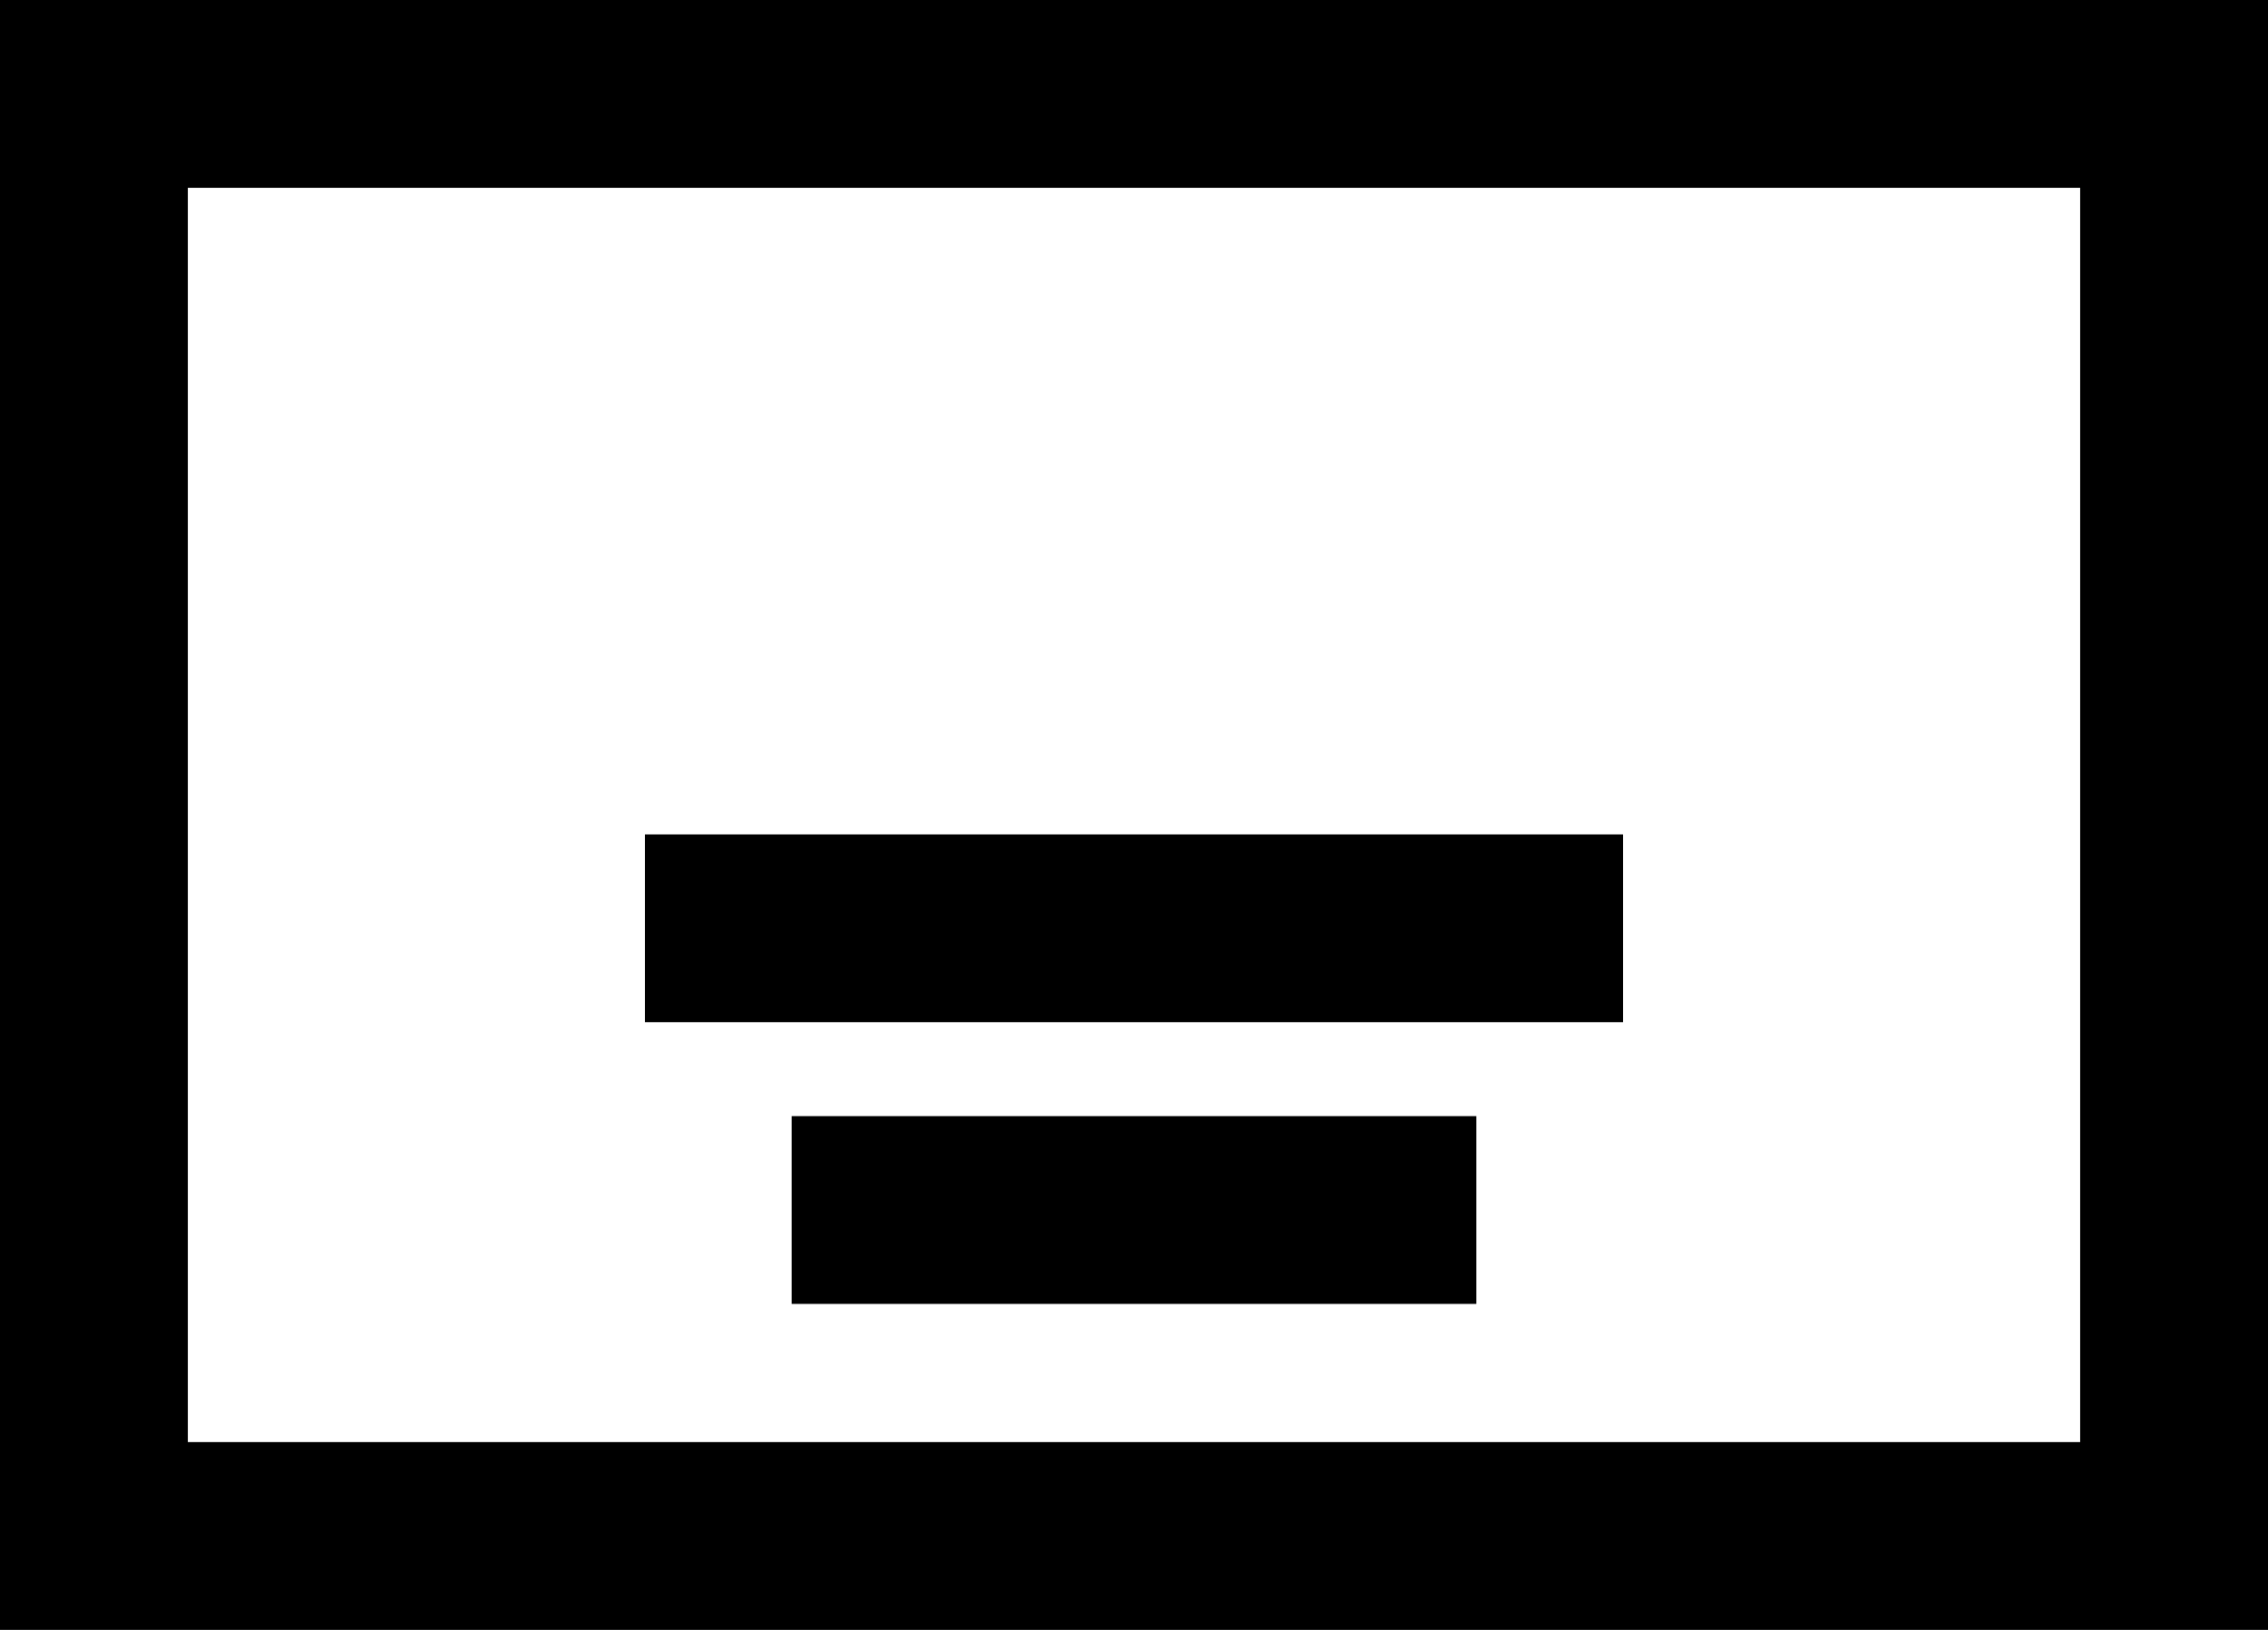
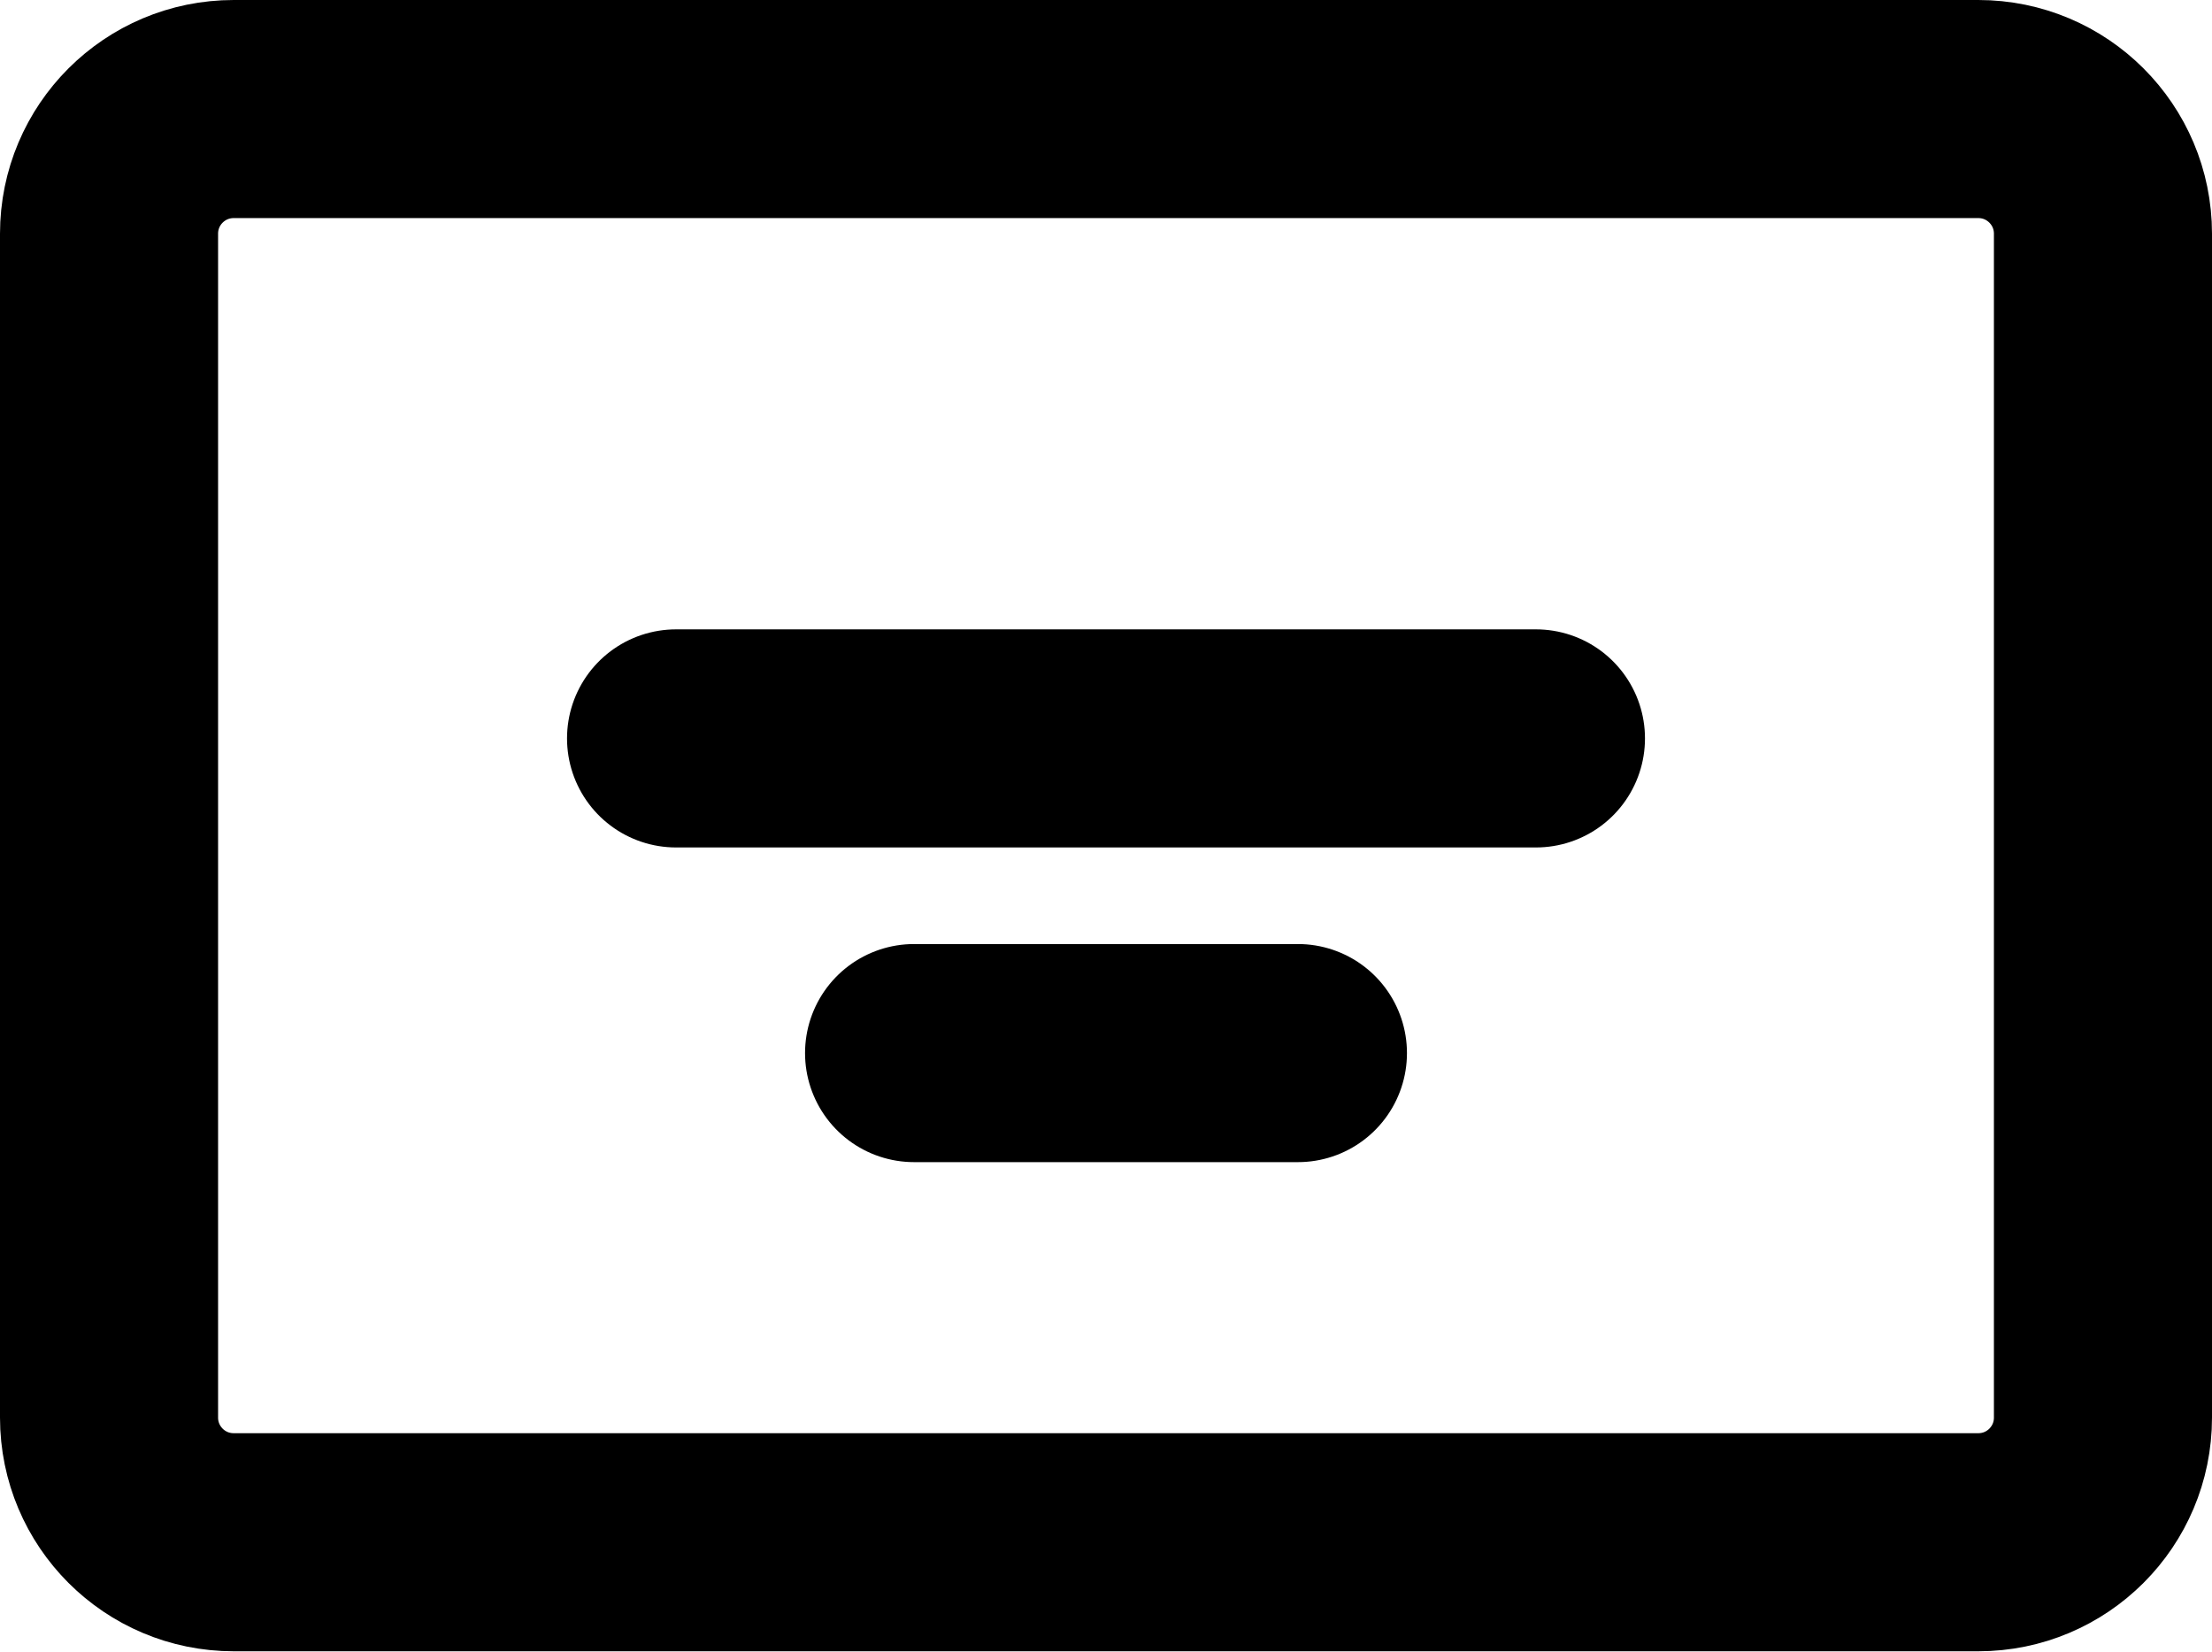
- <svg xmlns="http://www.w3.org/2000/svg" width="64" height="46" viewBox="0 0 64 46" fill="none">
-   <rect x="2.65" y="2.65" width="58.7" height="40.7" stroke="black" stroke-width="5.3" />
-   <path d="M18.2 26.2H45.8" stroke="black" stroke-width="5.3" />
-   <line x1="22.34" y1="34.15" x2="41.66" y2="34.15" stroke="black" stroke-width="5.3" />
+ <svg xmlns="http://www.w3.org/2000/svg" width="71" height="53" viewBox="0 0 71 53" fill="none">
+   <rect x="3.5" y="3.5" width="64" height="46" rx="4" stroke="black" stroke-width="7" />
+   <path d="M21.7 23.7H49.3" stroke="black" stroke-width="7" stroke-linecap="round" />
+   <line x1="29.34" y1="33.8" x2="41.66" y2="33.8" stroke="black" stroke-width="7" stroke-linecap="round" />
</svg>
